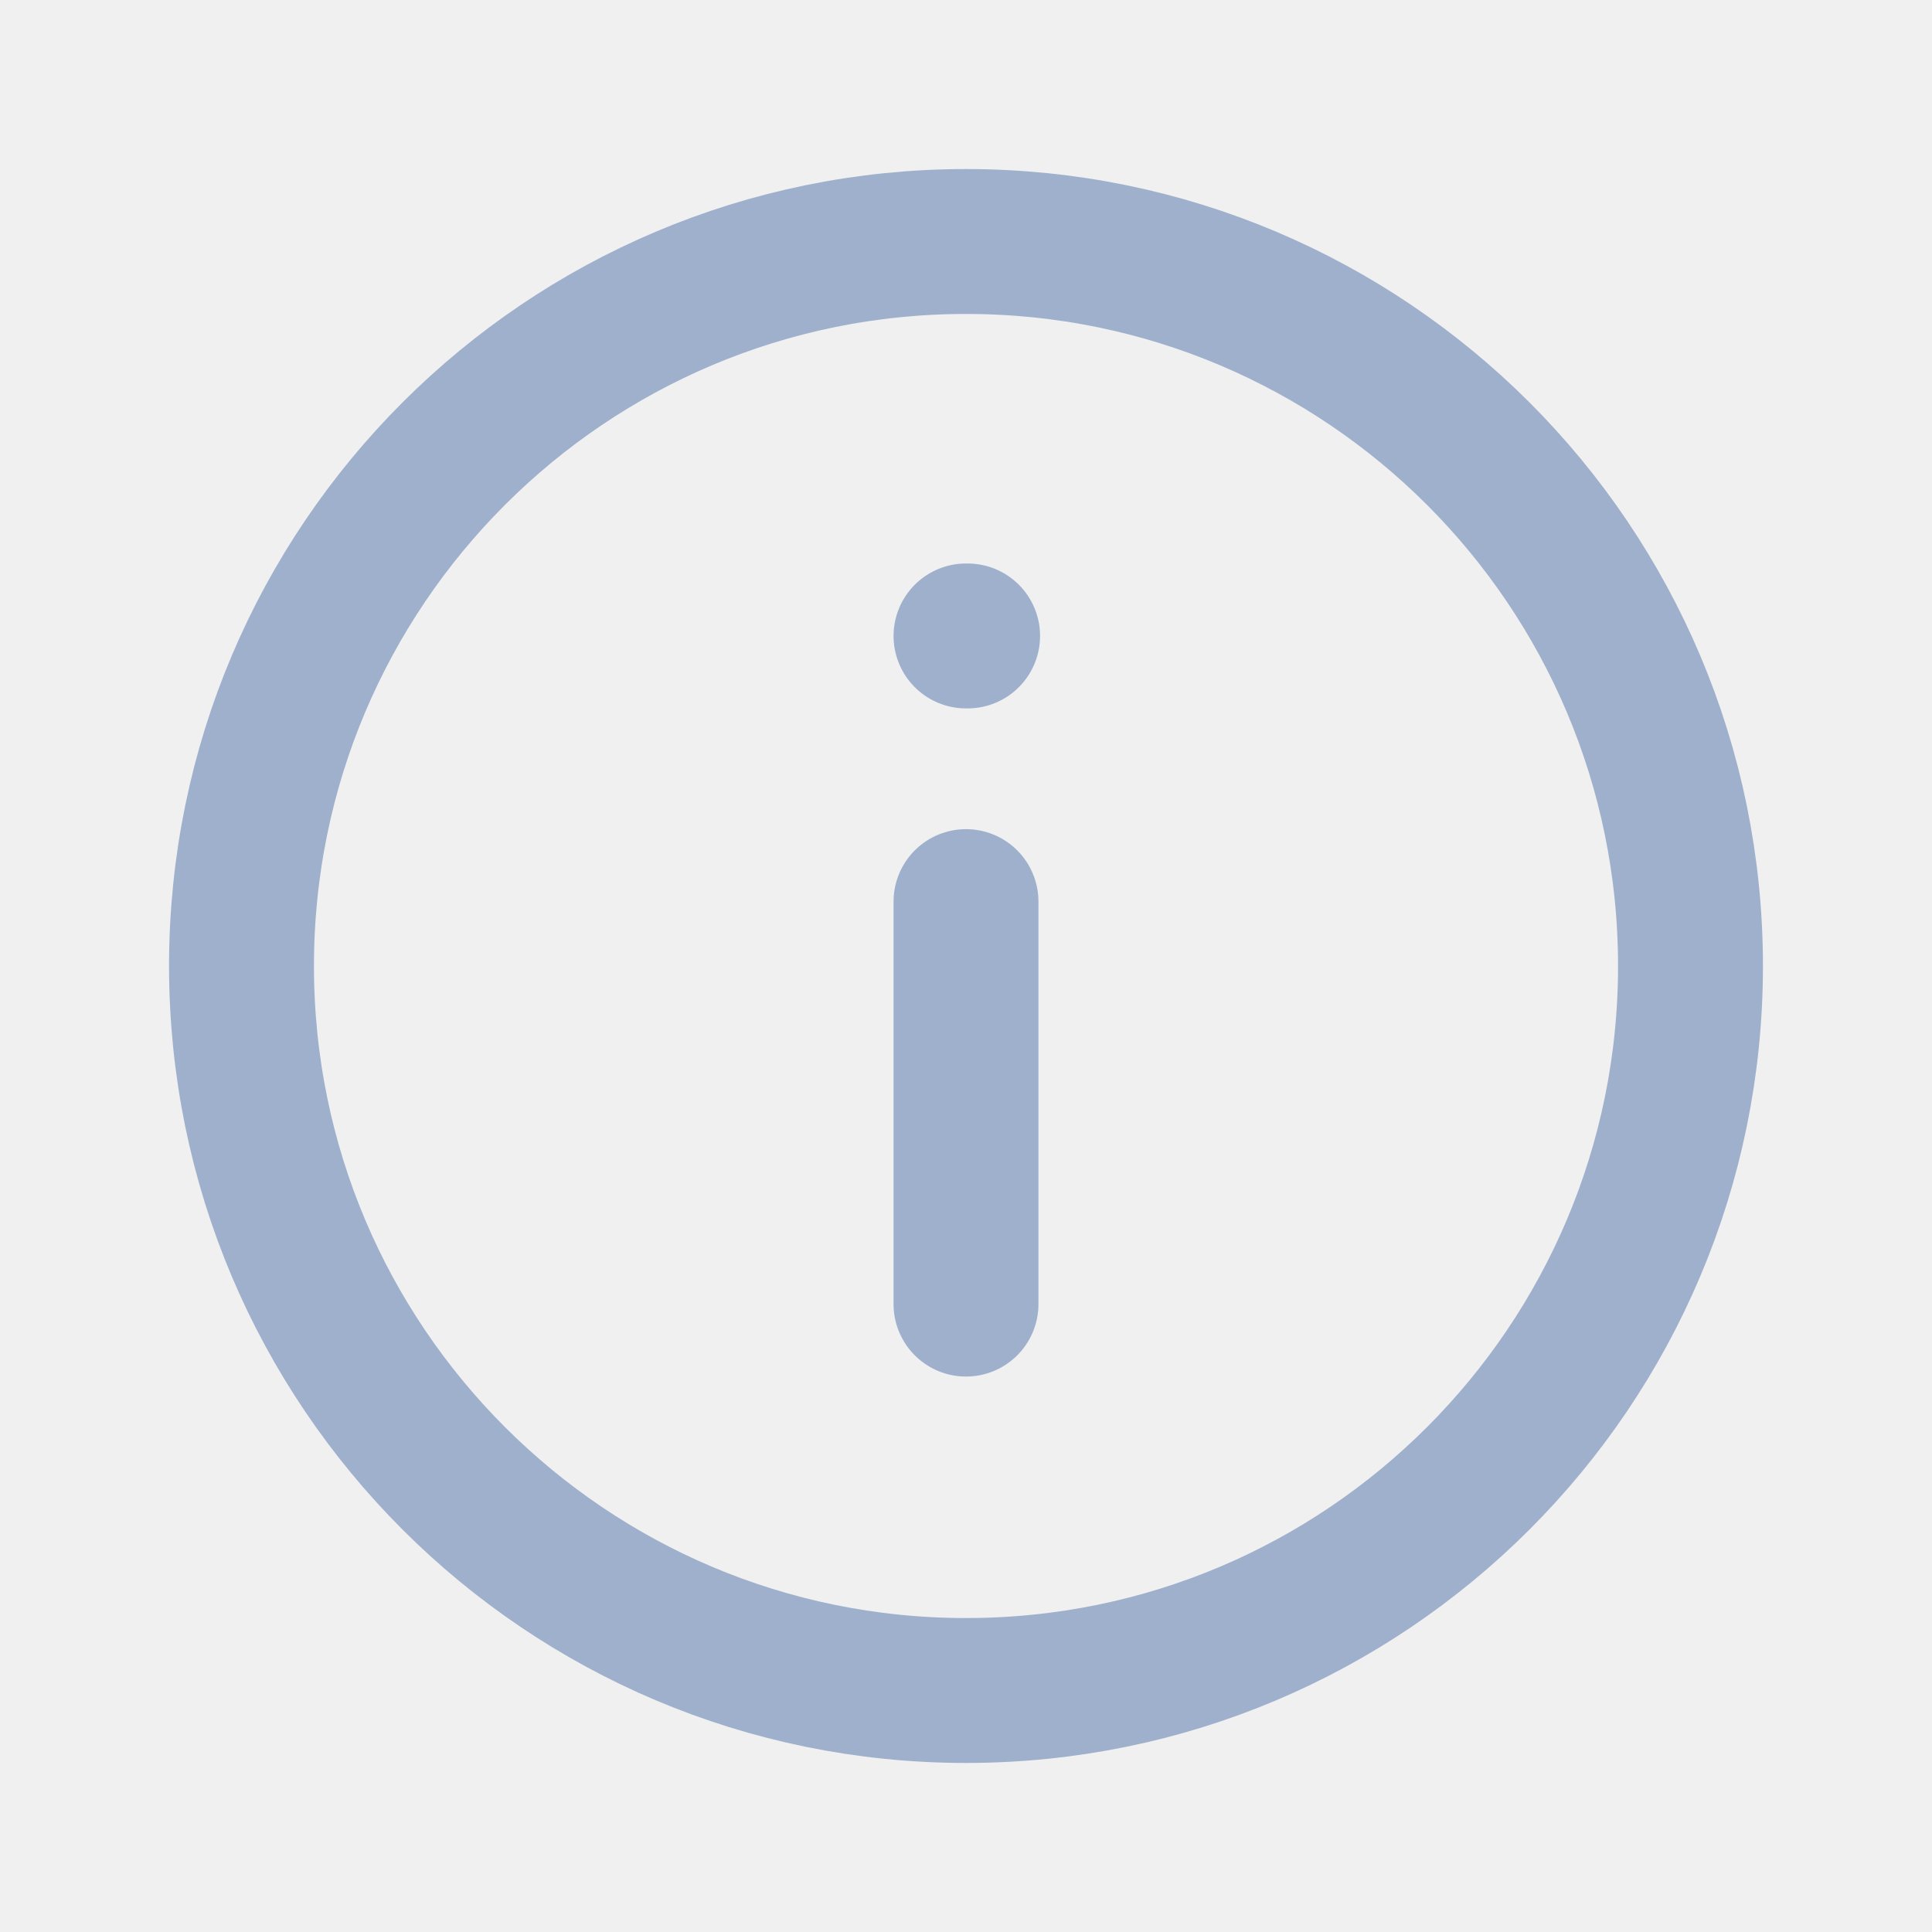
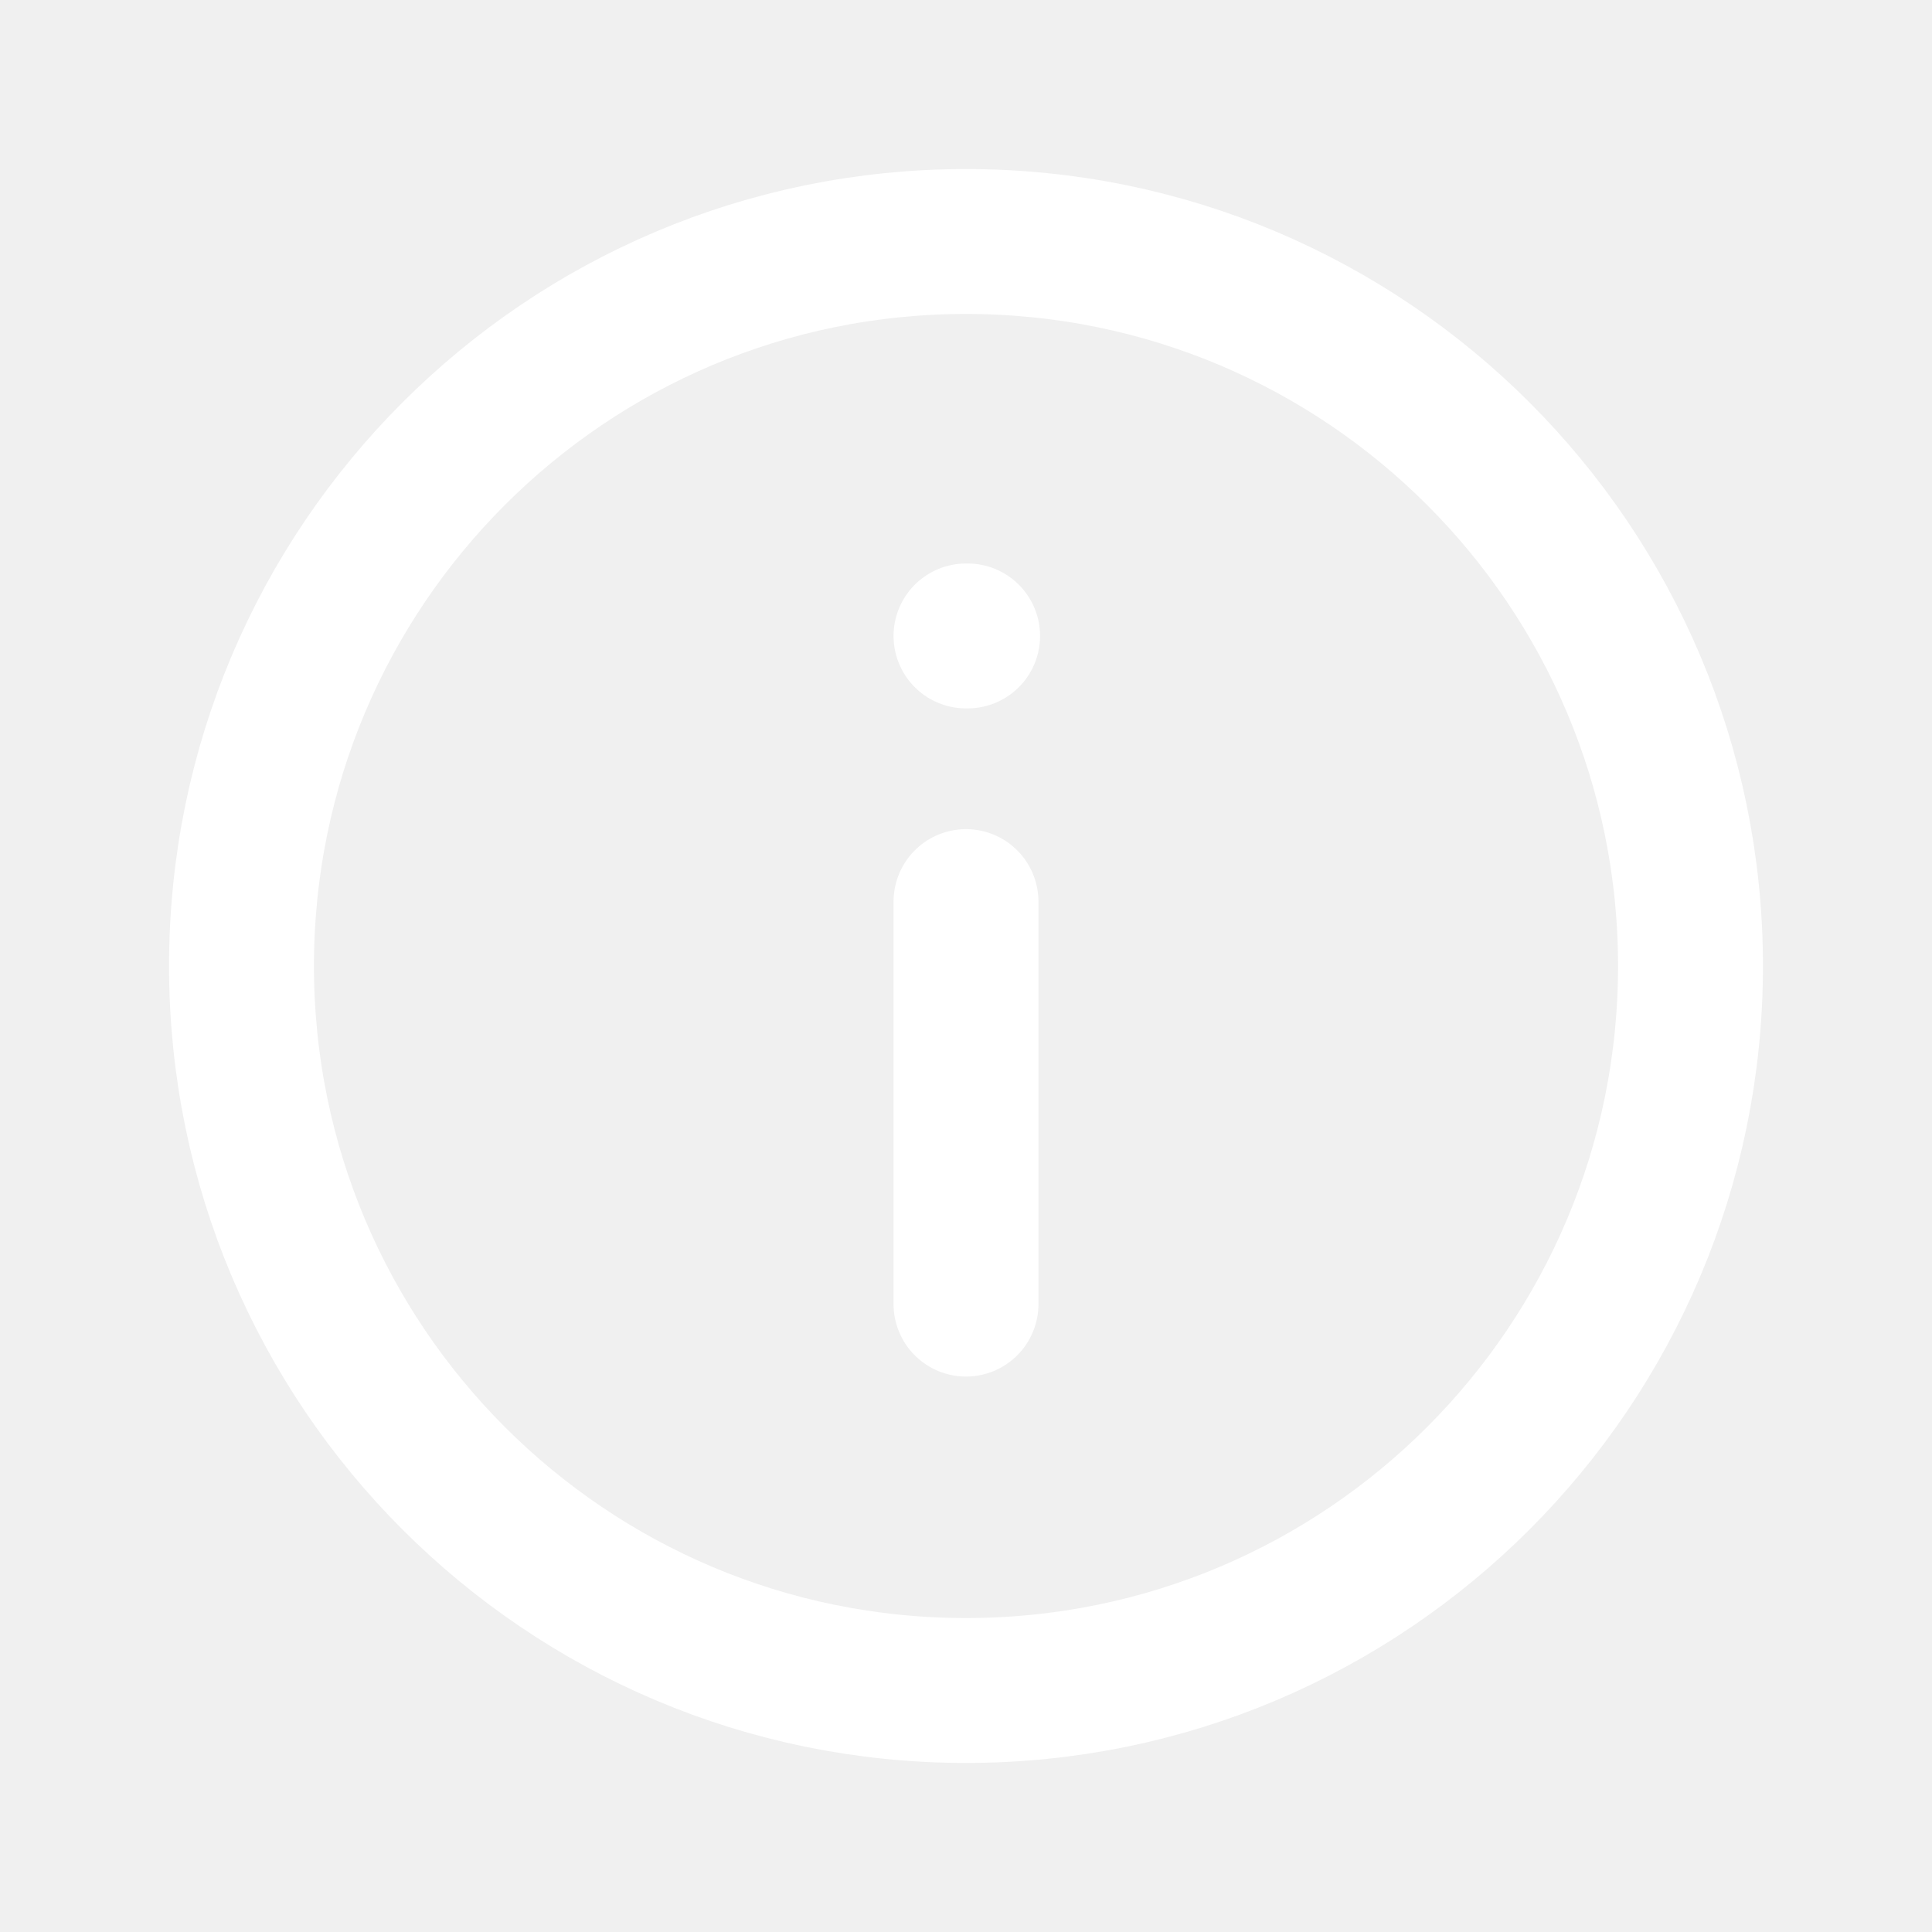
<svg xmlns="http://www.w3.org/2000/svg" viewBox="0 0 24 24" width="24" height="24">
-   <g fill="none" stroke="#9fb0cc" stroke-width="1.8" stroke-linecap="round" stroke-linejoin="round">
+   <g fill="none" stroke="#ffffff" stroke-width="1.8" stroke-linecap="round" stroke-linejoin="round">
    <circle cx="12" cy="12" r="9" />
    <path d="M12 11.2v5M12 7.9h.02" />
  </g>
</svg>
